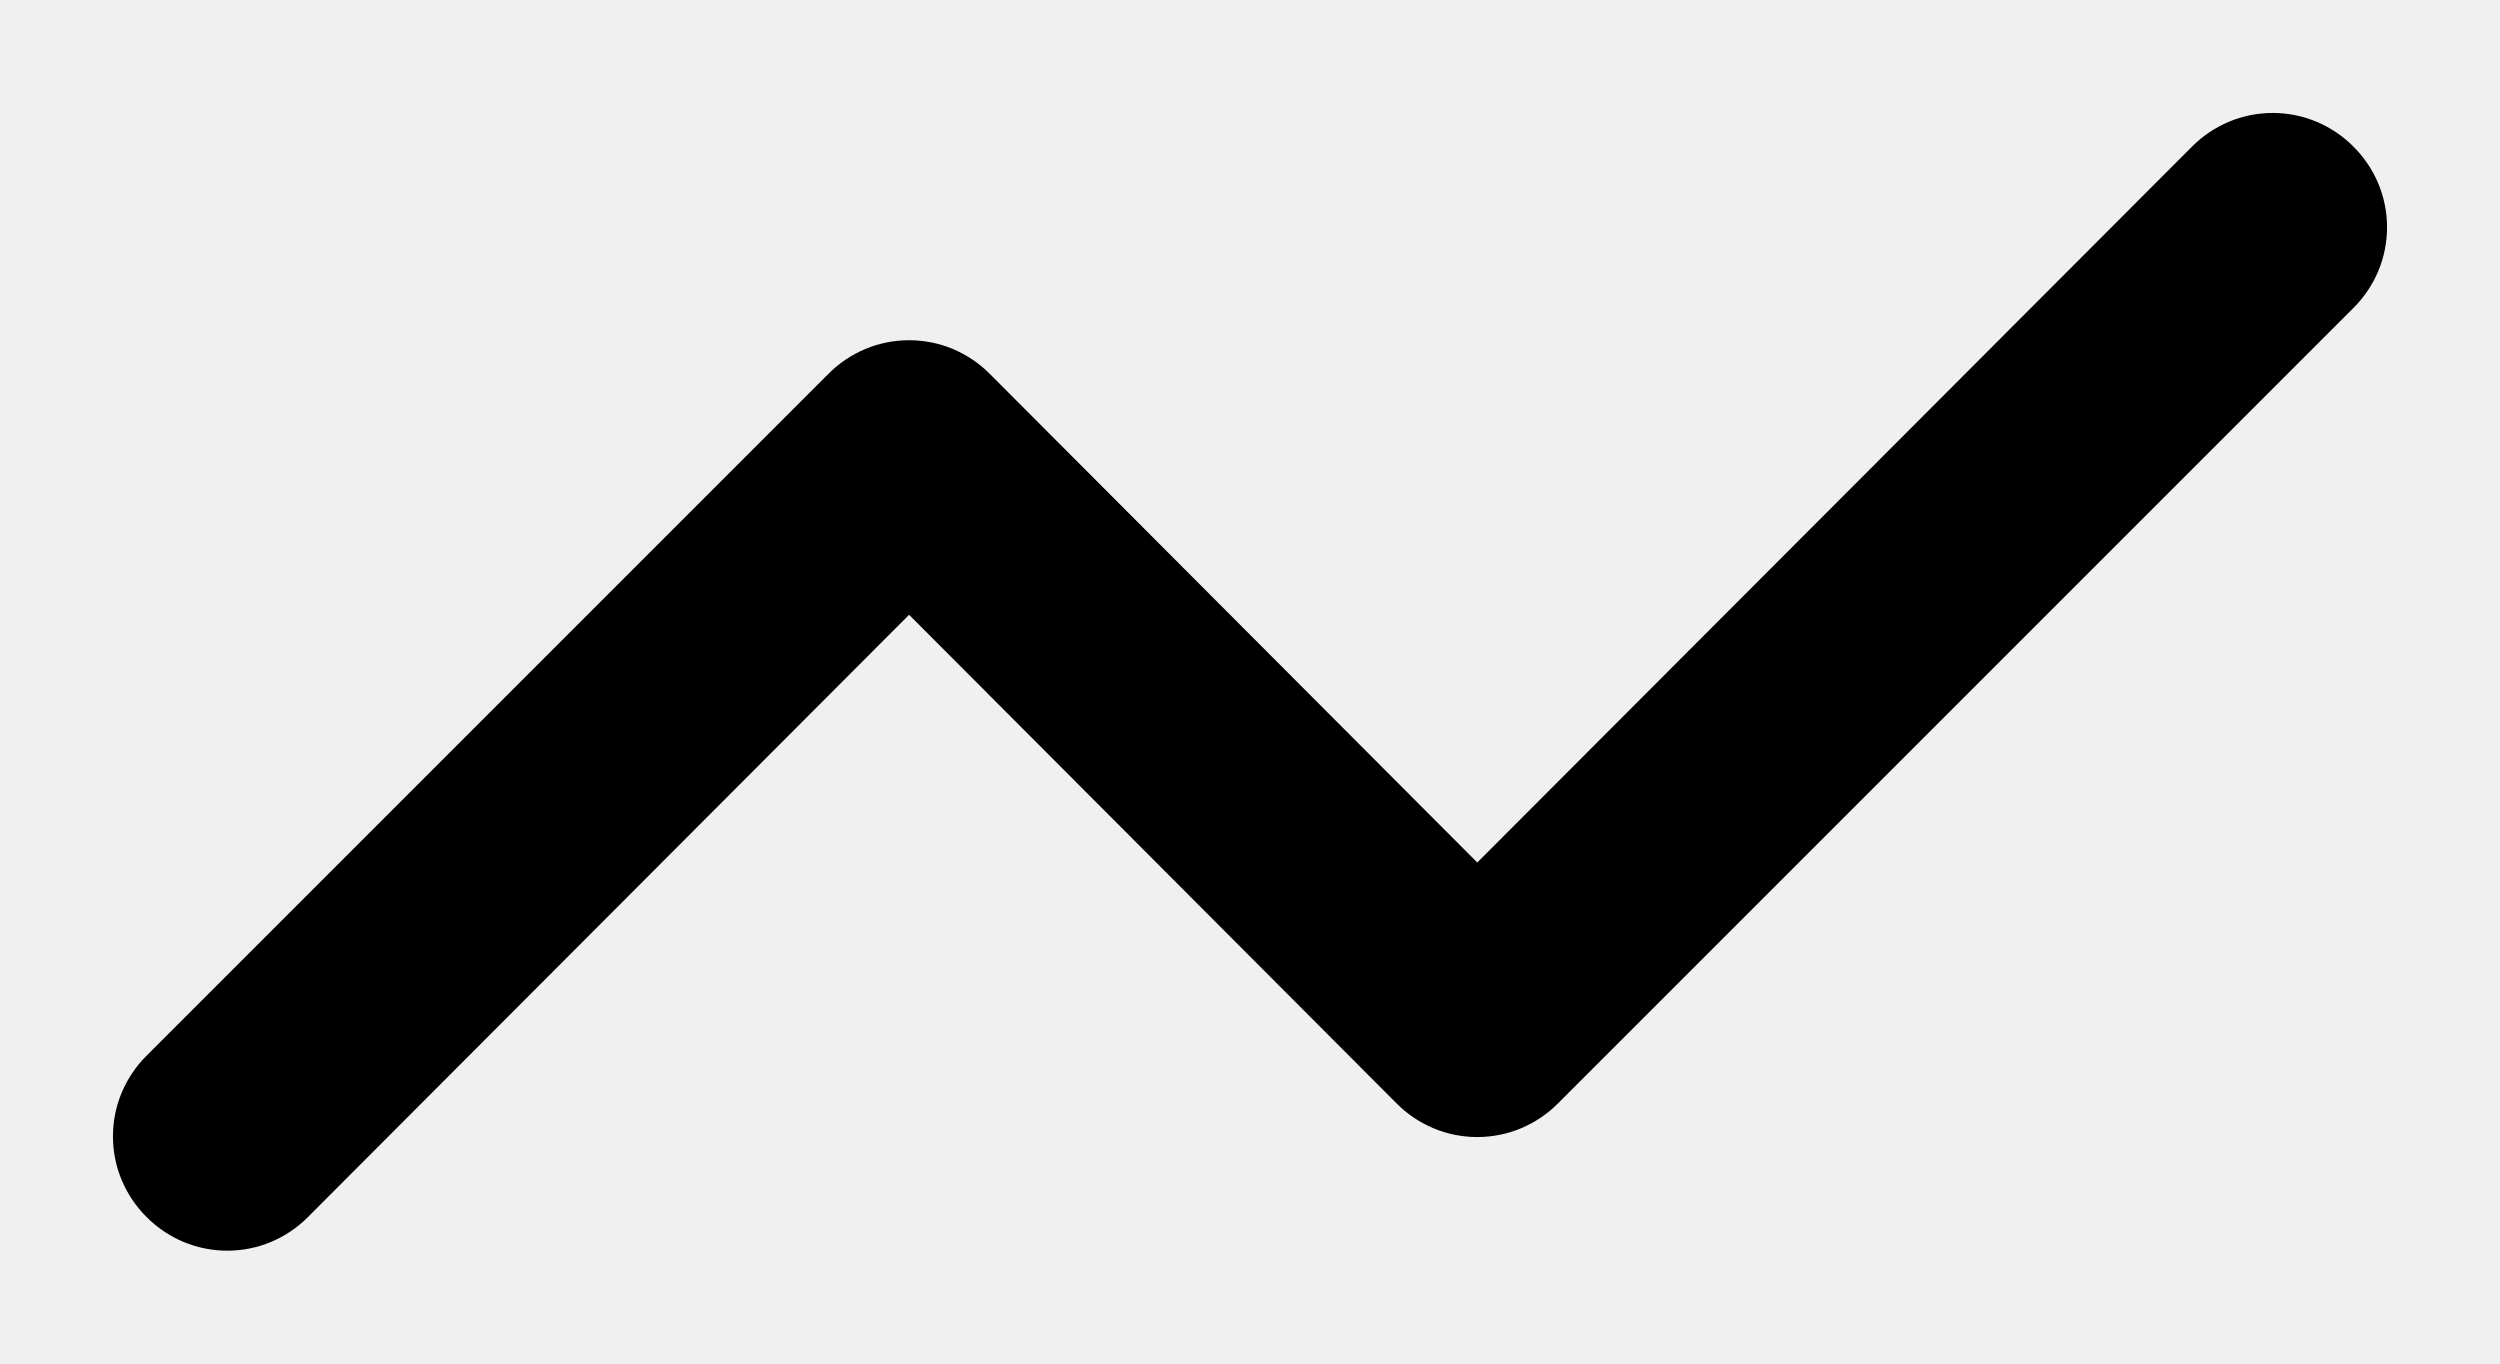
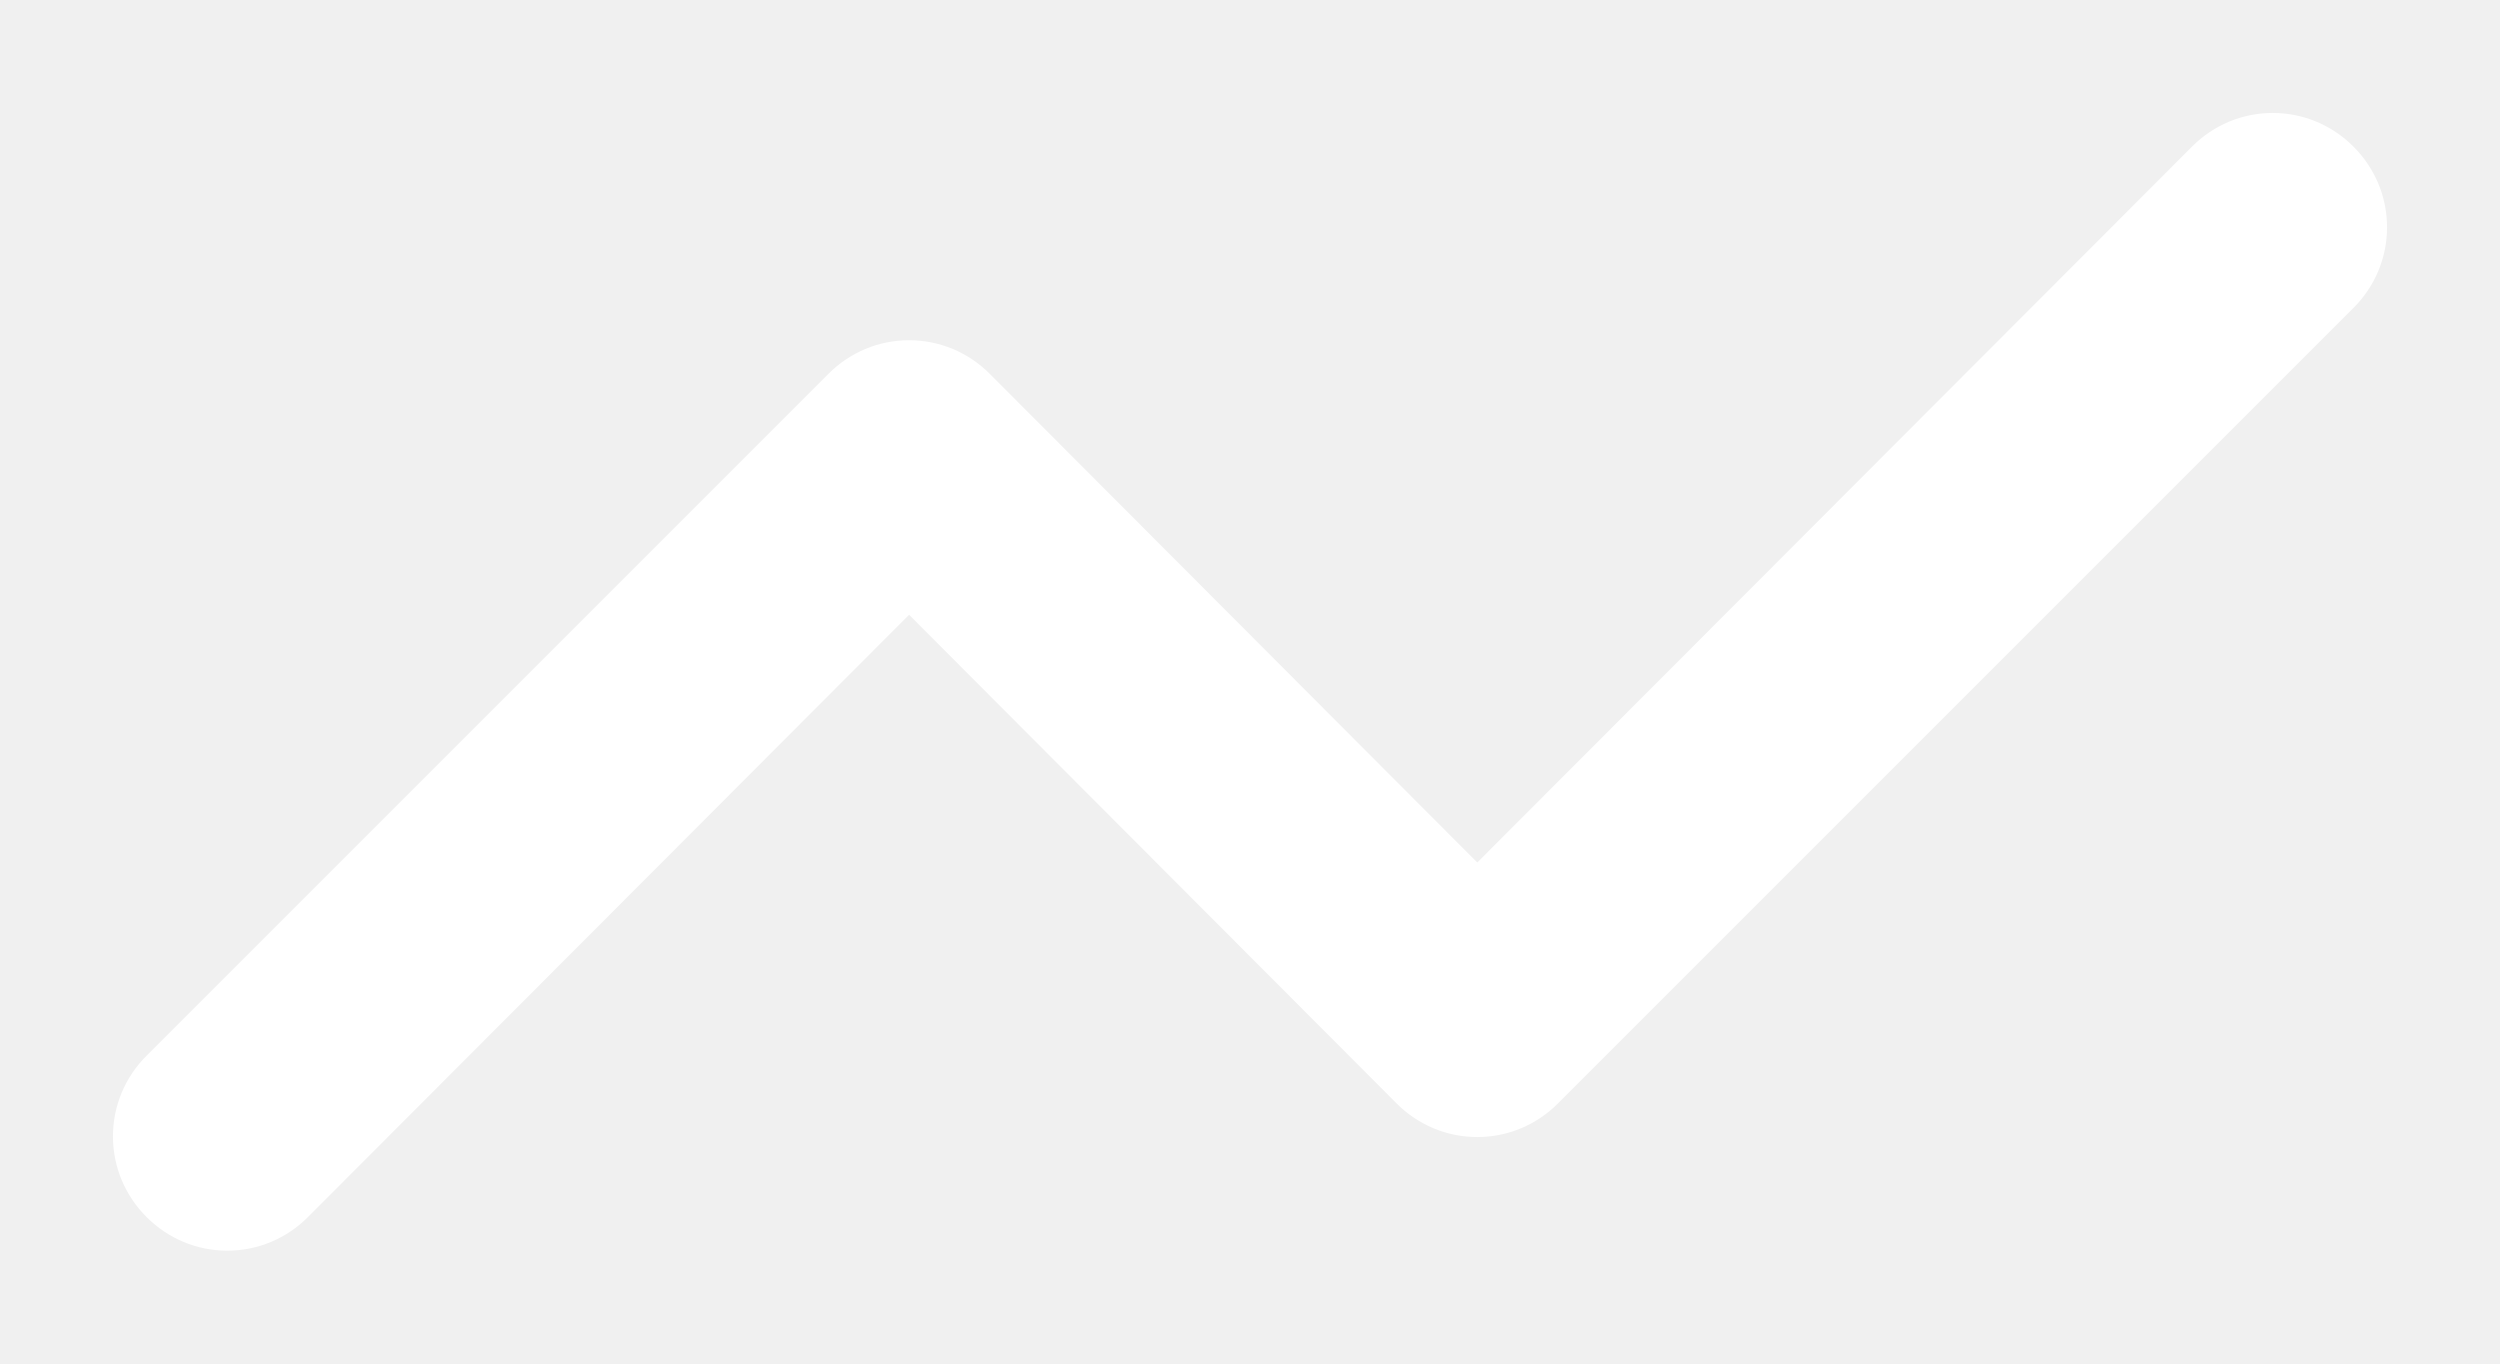
- <svg xmlns="http://www.w3.org/2000/svg" width="22" height="12" viewBox="0 0 22 12" fill="none">
-   <path d="M20.71 1.29C20.617 1.196 20.506 1.122 20.385 1.071C20.263 1.02 20.132 0.994 20 0.994C19.868 0.994 19.737 1.02 19.615 1.071C19.494 1.122 19.383 1.196 19.29 1.29L13 7.59L8.71 3.29C8.617 3.196 8.506 3.122 8.385 3.071C8.263 3.02 8.132 2.994 8 2.994C7.868 2.994 7.737 3.02 7.615 3.071C7.494 3.122 7.383 3.196 7.29 3.29L1.29 9.29C1.196 9.383 1.122 9.494 1.071 9.615C1.02 9.737 0.994 9.868 0.994 10C0.994 10.132 1.02 10.263 1.071 10.385C1.122 10.506 1.196 10.617 1.29 10.71C1.383 10.804 1.494 10.878 1.615 10.929C1.737 10.98 1.868 11.006 2 11.006C2.132 11.006 2.263 10.98 2.385 10.929C2.506 10.878 2.617 10.804 2.71 10.71L8 5.41L12.29 9.71C12.383 9.804 12.494 9.878 12.615 9.929C12.737 9.98 12.868 10.006 13 10.006C13.132 10.006 13.263 9.98 13.385 9.929C13.506 9.878 13.617 9.804 13.71 9.71L20.71 2.71C20.804 2.617 20.878 2.506 20.929 2.385C20.98 2.263 21.006 2.132 21.006 2C21.006 1.868 20.98 1.737 20.929 1.615C20.878 1.494 20.804 1.383 20.71 1.29Z" fill="currentColor" data-path="0.0.0.1.0.0.0.0" />
+ <svg xmlns="http://www.w3.org/2000/svg" width="22" height="12" viewBox="0 0 22 12">
+   <path d="M20.71 1.29C20.617 1.196 20.506 1.122 20.385 1.071C20.263 1.02 20.132 0.994 20 0.994C19.868 0.994 19.737 1.02 19.615 1.071C19.494 1.122 19.383 1.196 19.29 1.29L13 7.59L8.71 3.29C8.617 3.196 8.506 3.122 8.385 3.071C8.263 3.02 8.132 2.994 8 2.994C7.868 2.994 7.737 3.02 7.615 3.071C7.494 3.122 7.383 3.196 7.29 3.29L1.29 9.29C1.196 9.383 1.122 9.494 1.071 9.615C1.02 9.737 0.994 9.868 0.994 10C0.994 10.132 1.02 10.263 1.071 10.385C1.122 10.506 1.196 10.617 1.29 10.71C1.383 10.804 1.494 10.878 1.615 10.929C1.737 10.98 1.868 11.006 2 11.006C2.132 11.006 2.263 10.98 2.385 10.929C2.506 10.878 2.617 10.804 2.71 10.71L8 5.41L12.29 9.71C12.383 9.804 12.494 9.878 12.615 9.929C12.737 9.98 12.868 10.006 13 10.006C13.132 10.006 13.263 9.98 13.385 9.929C13.506 9.878 13.617 9.804 13.71 9.71L20.71 2.71C20.804 2.617 20.878 2.506 20.929 2.385C20.98 2.263 21.006 2.132 21.006 2C21.006 1.868 20.98 1.737 20.929 1.615C20.878 1.494 20.804 1.383 20.71 1.29" fill="white" />
</svg>
